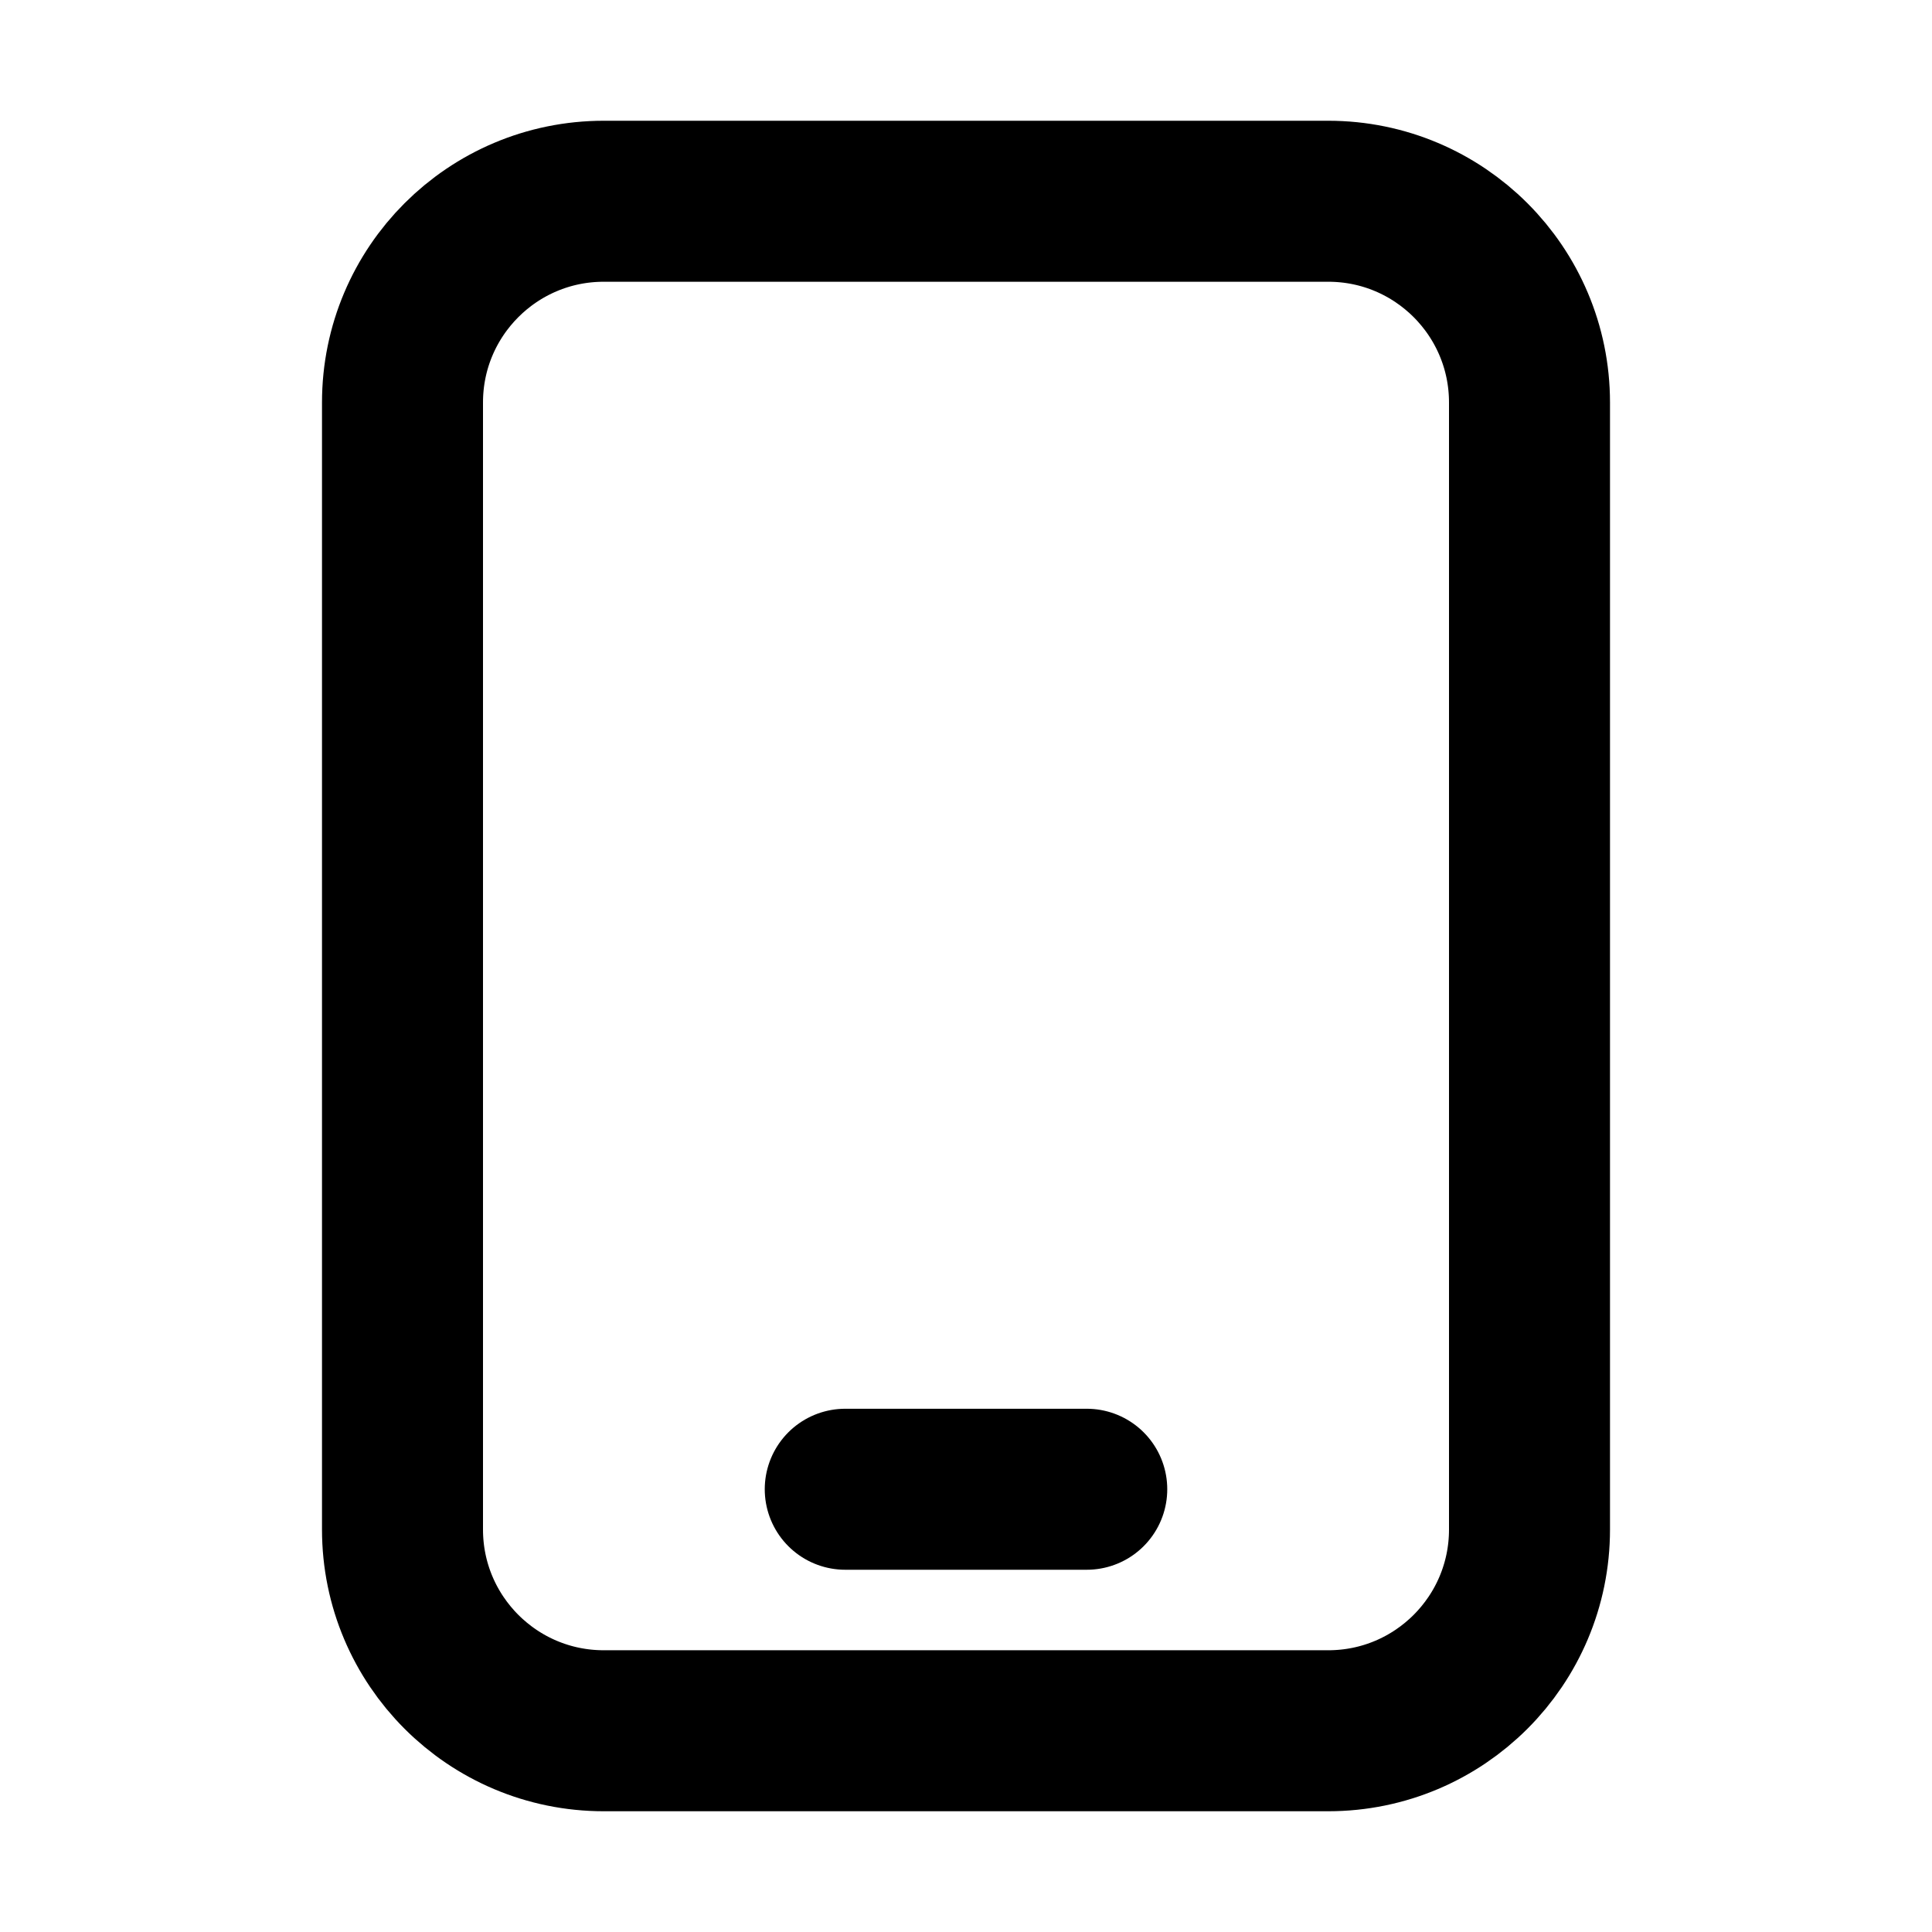
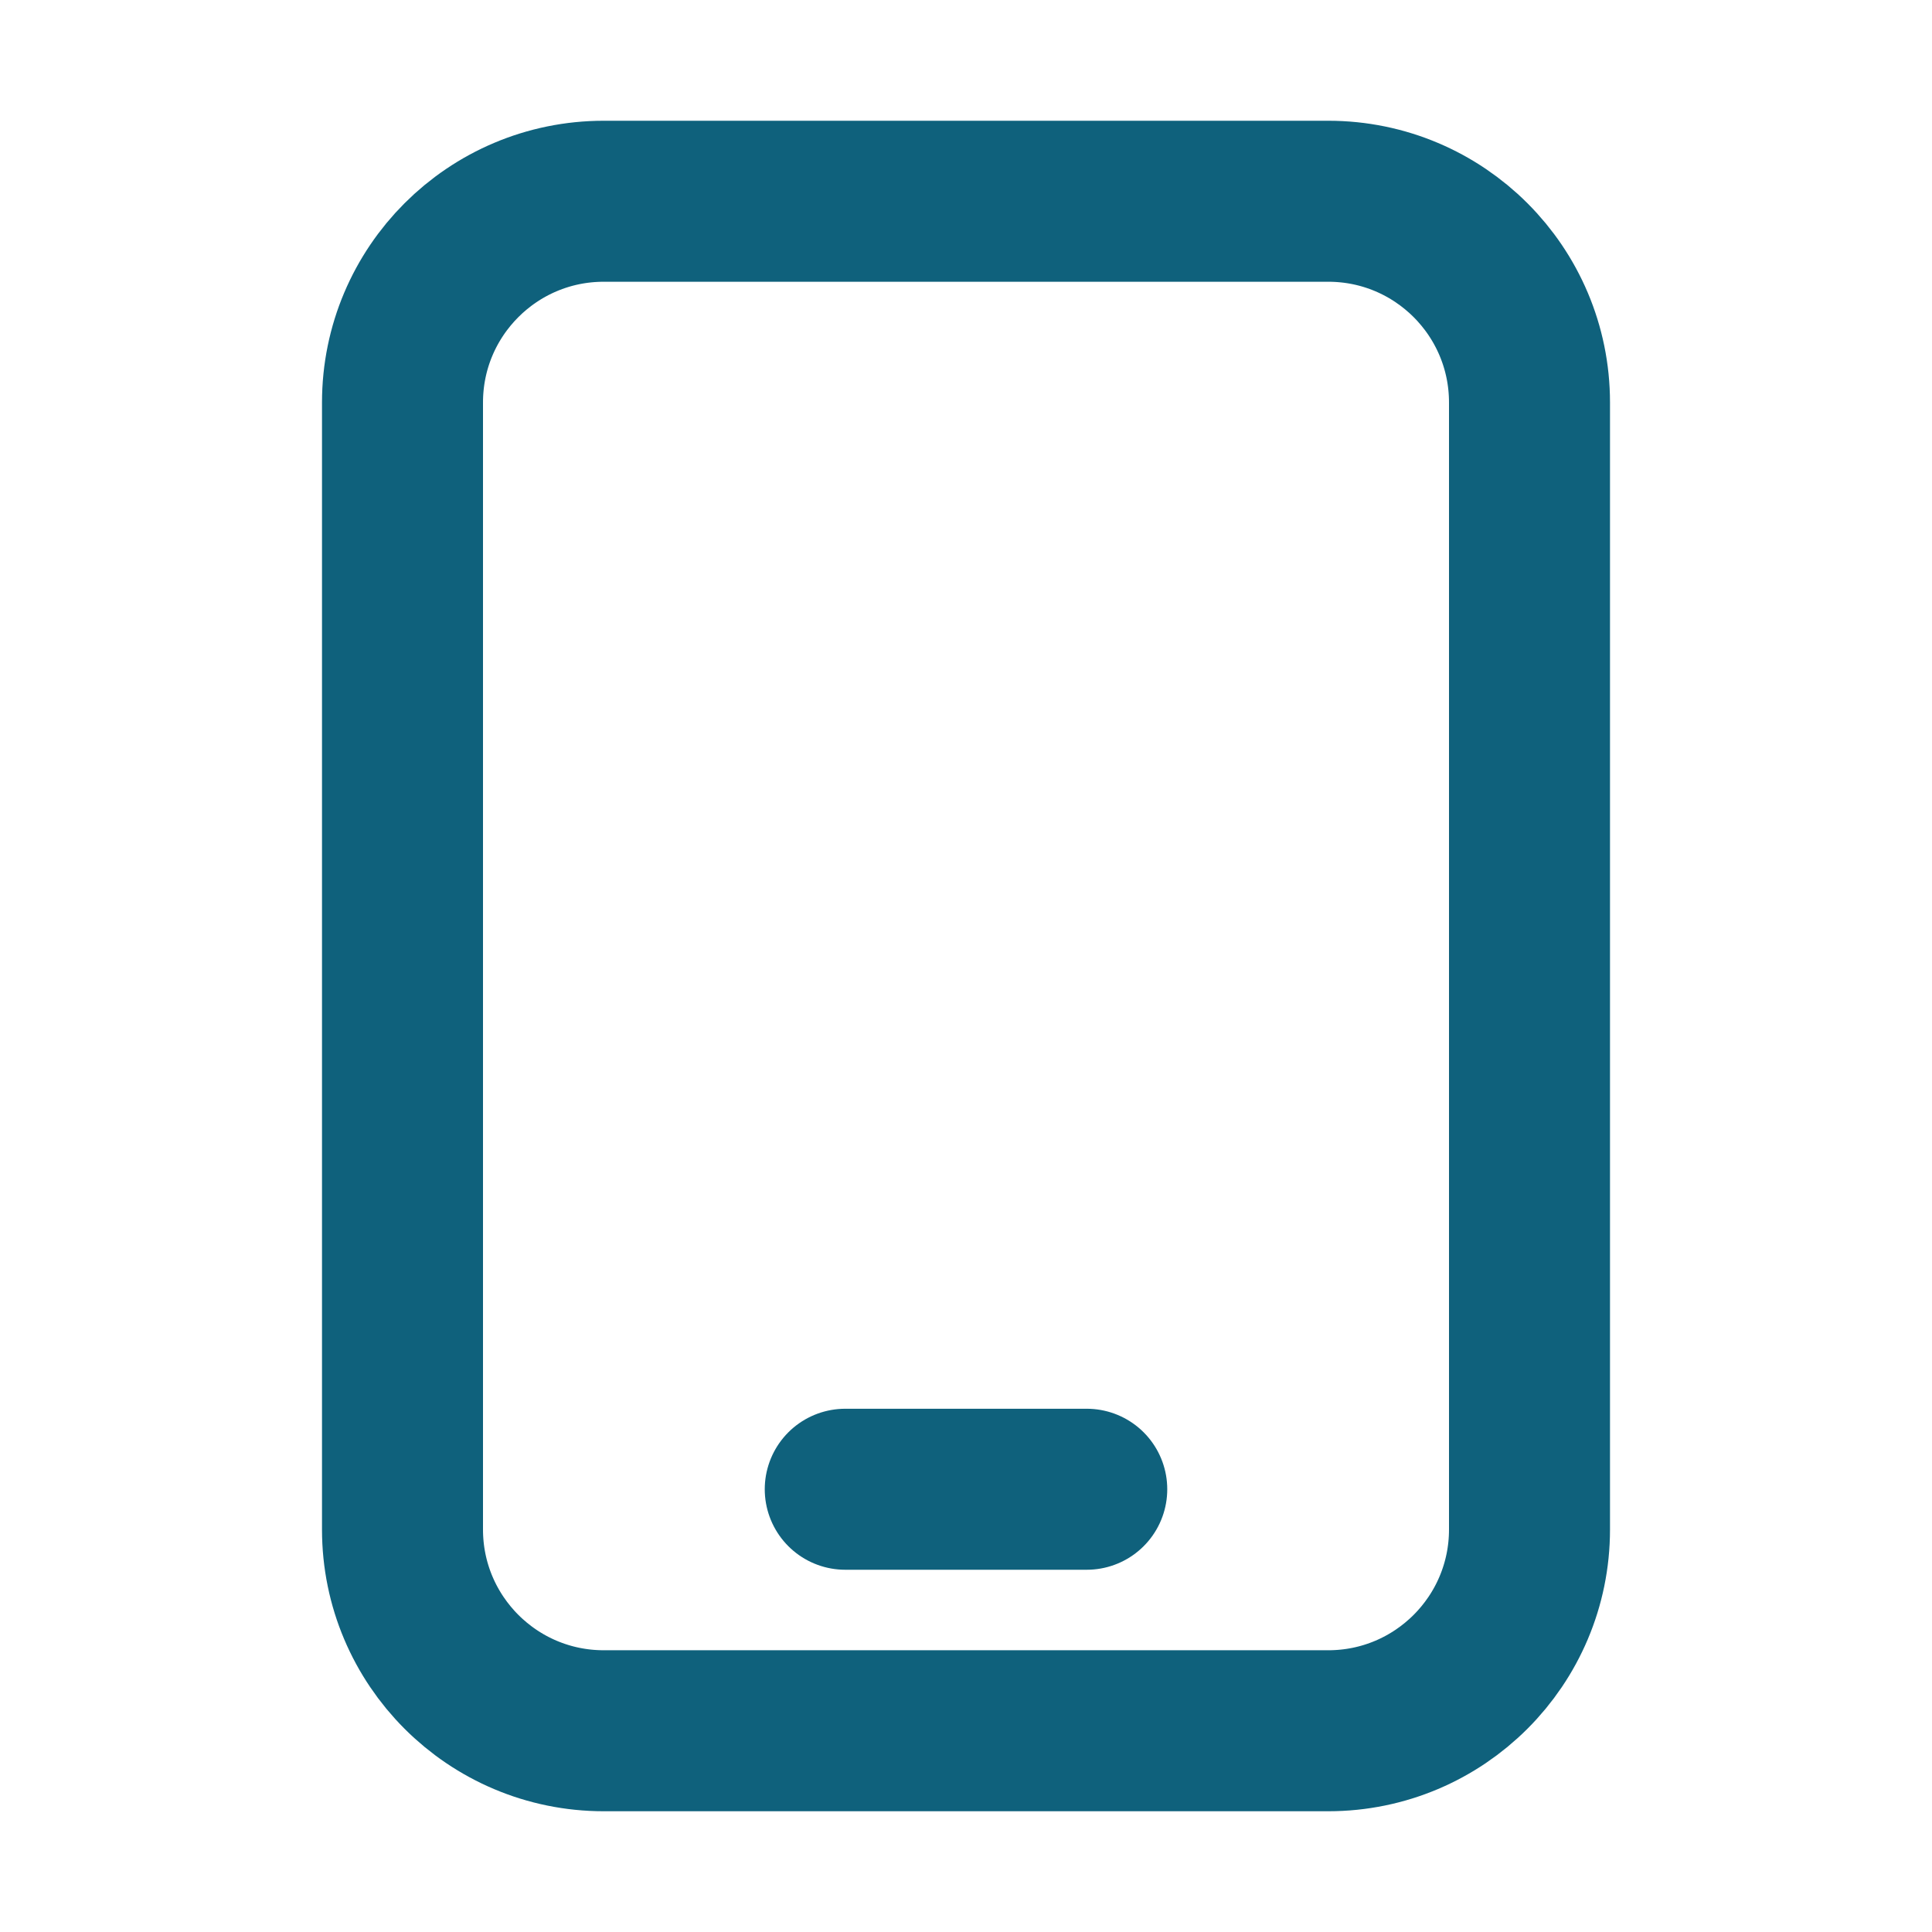
- <svg xmlns="http://www.w3.org/2000/svg" viewBox="0 0 24 24" fill="none" stroke="currentColor" stroke-width="2" stroke-linecap="round" stroke-linejoin="round">
+ <svg xmlns="http://www.w3.org/2000/svg" viewBox="0 0 24 24" fill="none" stroke="#0f617c" stroke-width="2" stroke-linecap="round" stroke-linejoin="round">
  <rect x="5" y="2.5" width="14" height="19" rx="2.5" />
  <path d="M10.5 18.5h3" />
</svg>
